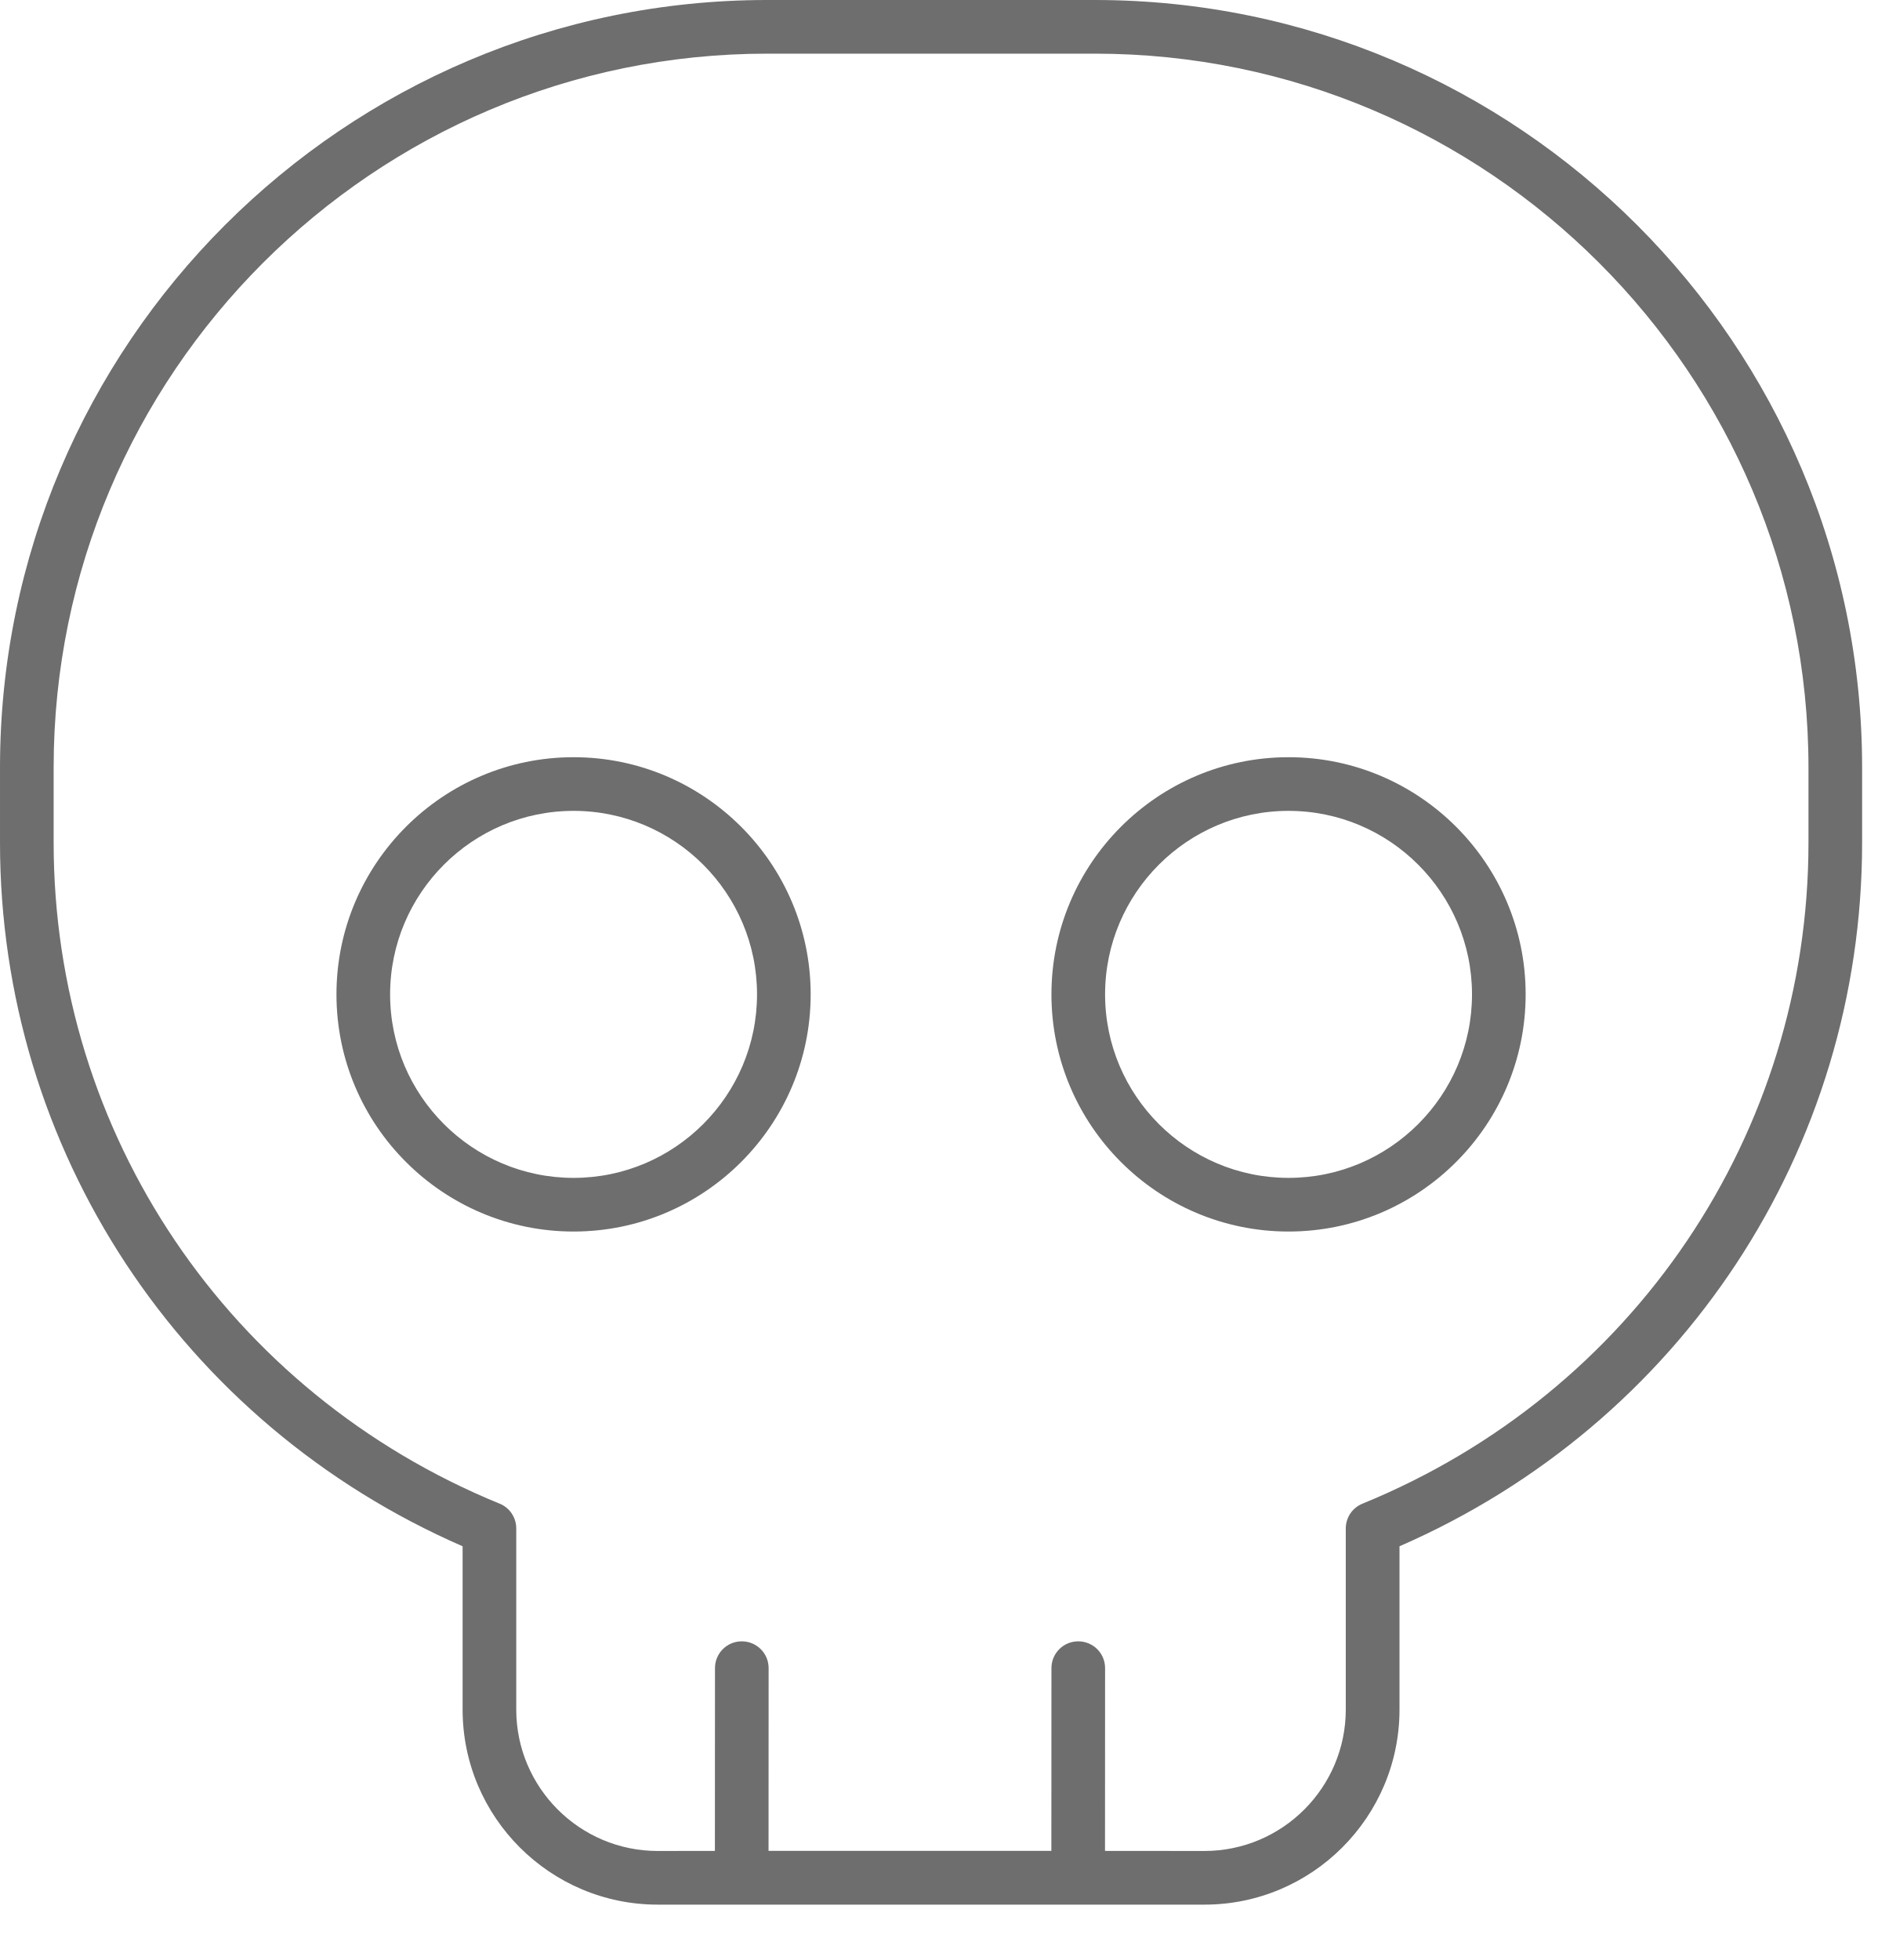
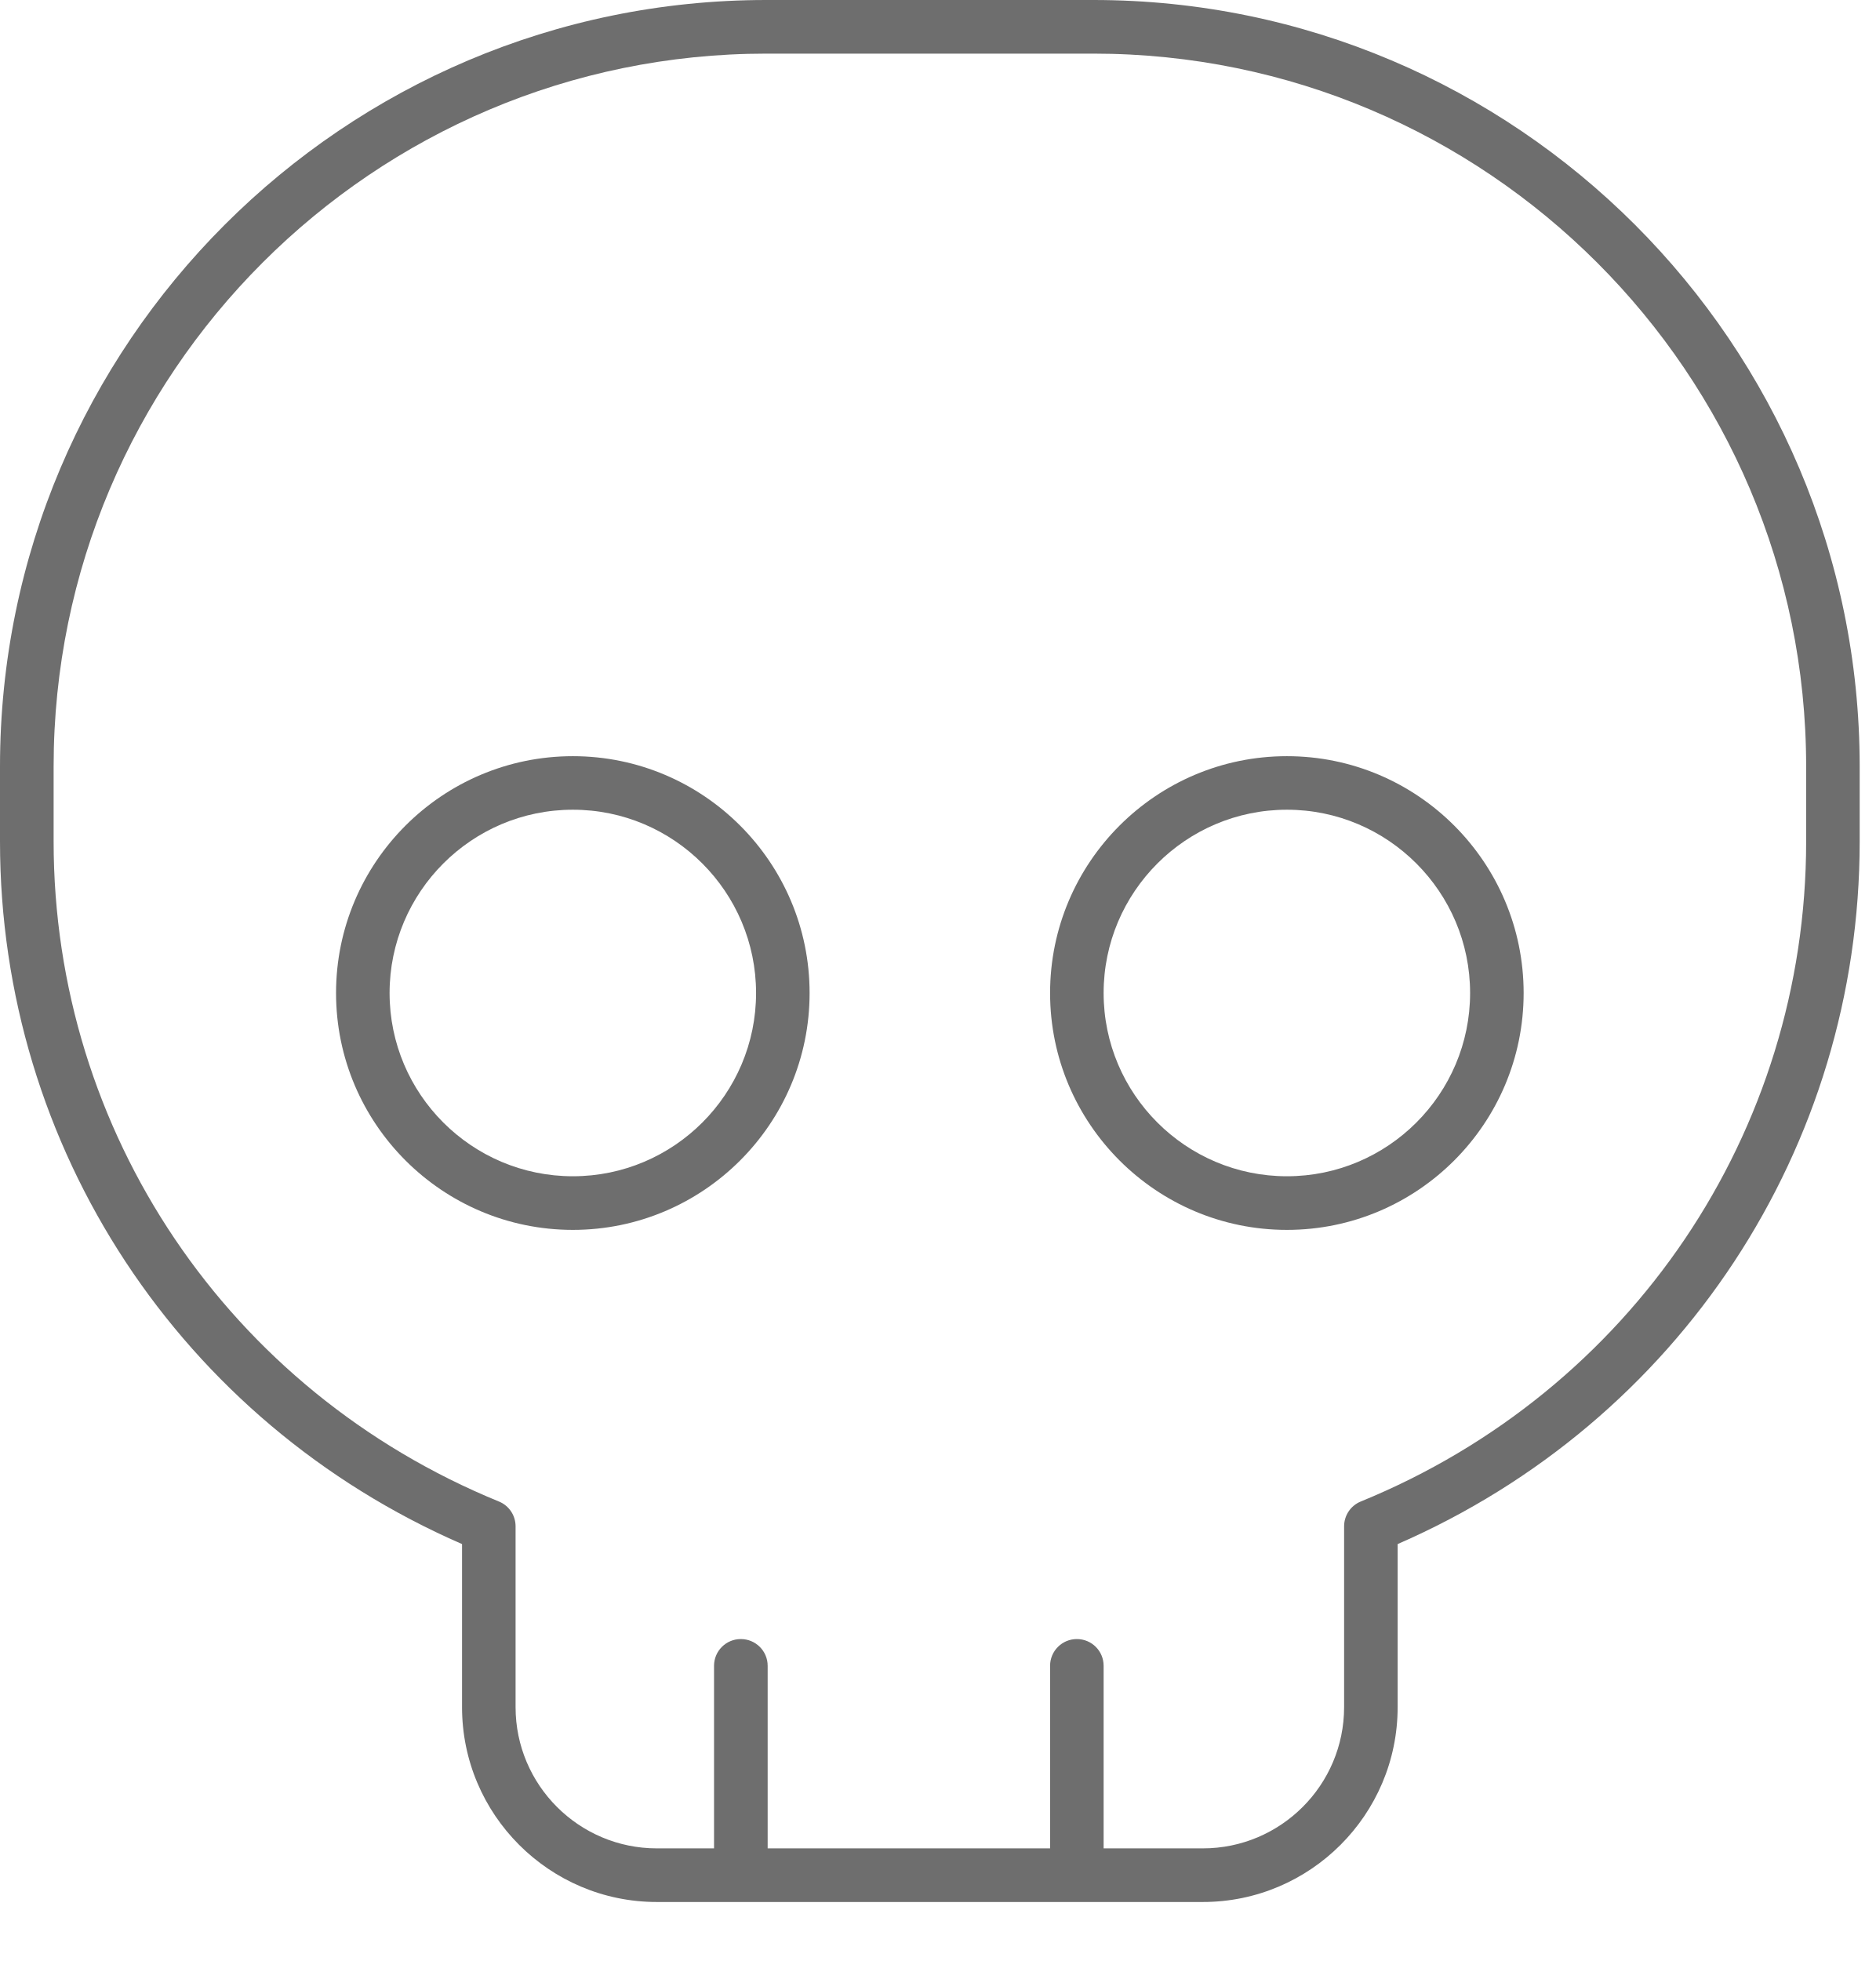
- <svg xmlns="http://www.w3.org/2000/svg" width="23px" height="24px" viewBox="0 0 23 24" version="1.1">
-   <g id="desktop" stroke="none" stroke-width="1" fill="none" fill-rule="evenodd">
-     <g id="6.d.purchase-toxic" transform="translate(-290, -627)" fill="#6E6E6E">
-       <g id="Icon/Big/Toxic" transform="translate(290, 627)">
-         <path d="M13.409,7.10542736e-15 C18.591,7.10542736e-15 22.807,4.216 22.807,9.398 L22.807,10.318 C22.807,14.074 20.59,17.431 17.141,18.934 L17.141,20.933 C17.141,22.251 16.069,23.322 14.752,23.322 L8.055,23.322 C6.738,23.322 5.666,22.251 5.666,20.933 L5.666,18.934 C2.217,17.431 3.28571427e-05,14.074 3.28571427e-05,10.318 L3.28571427e-05,9.398 C3.28571427e-05,4.216 4.216,7.10542736e-15 9.398,7.10542736e-15 L13.409,7.10542736e-15 Z M13.409,0.657 L9.398,0.657 C4.578,0.657 0.657,4.578 0.657,9.398 L0.657,10.318 C0.657,13.879 2.801,17.056 6.119,18.412 C6.243,18.462 6.323,18.582 6.323,18.716 L6.323,20.933 C6.323,21.888 7.1,22.665 8.055,22.665 L8.756,22.664 L8.757,20.426 C8.757,20.244 8.904,20.098 9.085,20.098 C9.267,20.098 9.414,20.244 9.414,20.426 L9.413,22.664 L12.877,22.664 L12.878,20.426 C12.878,20.244 13.025,20.098 13.206,20.098 C13.388,20.098 13.535,20.244 13.535,20.426 L13.534,22.664 L14.752,22.665 C15.706,22.665 16.483,21.888 16.483,20.933 L16.483,18.716 C16.483,18.582 16.564,18.462 16.688,18.412 C20.006,17.056 22.15,13.879 22.15,10.318 L22.15,9.398 C22.15,4.578 18.229,0.657 13.409,0.657 Z M7.025,9.272 C8.626,9.272 9.929,10.575 9.929,12.176 C9.929,13.778 8.626,15.08 7.025,15.08 C5.424,15.08 4.121,13.778 4.121,12.176 C4.121,10.575 5.424,9.272 7.025,9.272 Z M15.782,9.272 C17.383,9.272 18.686,10.575 18.686,12.176 C18.686,13.778 17.383,15.08 15.782,15.08 C14.18,15.08 12.878,13.778 12.878,12.176 C12.878,10.575 14.18,9.272 15.782,9.272 Z M7.025,9.929 C5.786,9.929 4.778,10.937 4.778,12.176 C4.778,13.415 5.786,14.423 7.025,14.423 C8.264,14.423 9.272,13.415 9.272,12.176 C9.272,10.937 8.264,9.929 7.025,9.929 Z M15.782,9.929 C14.543,9.929 13.535,10.937 13.535,12.176 C13.535,13.415 14.543,14.423 15.782,14.423 C17.021,14.423 18.029,13.415 18.029,12.176 C18.029,10.937 17.021,9.929 15.782,9.929 Z" id="Combined-Shape" />
-       </g>
-     </g>
-   </g>
+ <svg xmlns="http://www.w3.org/2000/svg" width="22" height="23" viewBox="0 0 22 23" fill="none">
+   <path fill-rule="evenodd" clip-rule="evenodd" d="M8.989 0.629C4.379 0.629 0.629 4.379 0.629 8.99V9.87C0.629 13.276 2.679 16.314 5.853 17.611C5.971 17.659 6.048 17.774 6.048 17.902V20.023C6.048 20.936 6.791 21.679 7.705 21.679H8.376V19.538C8.376 19.364 8.517 19.224 8.69 19.224C8.864 19.224 9.005 19.364 9.005 19.538V21.679H12.318V19.538C12.318 19.364 12.459 19.224 12.632 19.224C12.806 19.224 12.946 19.364 12.946 19.538V21.679H14.11C15.024 21.679 15.767 20.936 15.767 20.023V17.902C15.767 17.774 15.844 17.659 15.962 17.611C19.136 16.314 21.187 13.276 21.187 9.87V8.99C21.187 4.379 17.436 0.629 12.826 0.629H8.989ZM12.642 22.308H14.11C15.37 22.308 16.395 21.283 16.395 20.023V18.11C19.695 16.674 21.815 13.462 21.815 9.87V8.99C21.815 4.033 17.783 0 12.826 0H8.989C4.033 0 0 4.033 0 8.99V9.87C0 13.462 2.12 16.674 5.42 18.11V20.023C5.42 21.283 6.445 22.308 7.705 22.308H8.681L8.69 22.308L8.7 22.308H12.622L12.632 22.308L12.642 22.308ZM6.72 9.497C5.534 9.497 4.57 10.462 4.57 11.647C4.57 12.832 5.534 13.796 6.72 13.796C7.905 13.796 8.869 12.832 8.869 11.647C8.869 10.462 7.905 9.497 6.72 9.497ZM6.72 14.425C5.188 14.425 3.942 13.179 3.942 11.647C3.942 10.115 5.188 8.869 6.72 8.869C8.251 8.869 9.497 10.115 9.497 11.647C9.497 13.179 8.251 14.425 6.72 14.425ZM12.946 11.647C12.946 10.462 13.911 9.497 15.096 9.497C16.281 9.497 17.245 10.462 17.245 11.647C17.245 12.832 16.281 13.796 15.096 13.796C13.911 13.796 12.946 12.832 12.946 11.647ZM12.318 11.647C12.318 13.179 13.564 14.425 15.096 14.425C16.628 14.425 17.873 13.179 17.873 11.647C17.873 10.115 16.628 8.869 15.096 8.869C13.564 8.869 12.318 10.115 12.318 11.647Z" fill="#6E6E6E" />
</svg>
